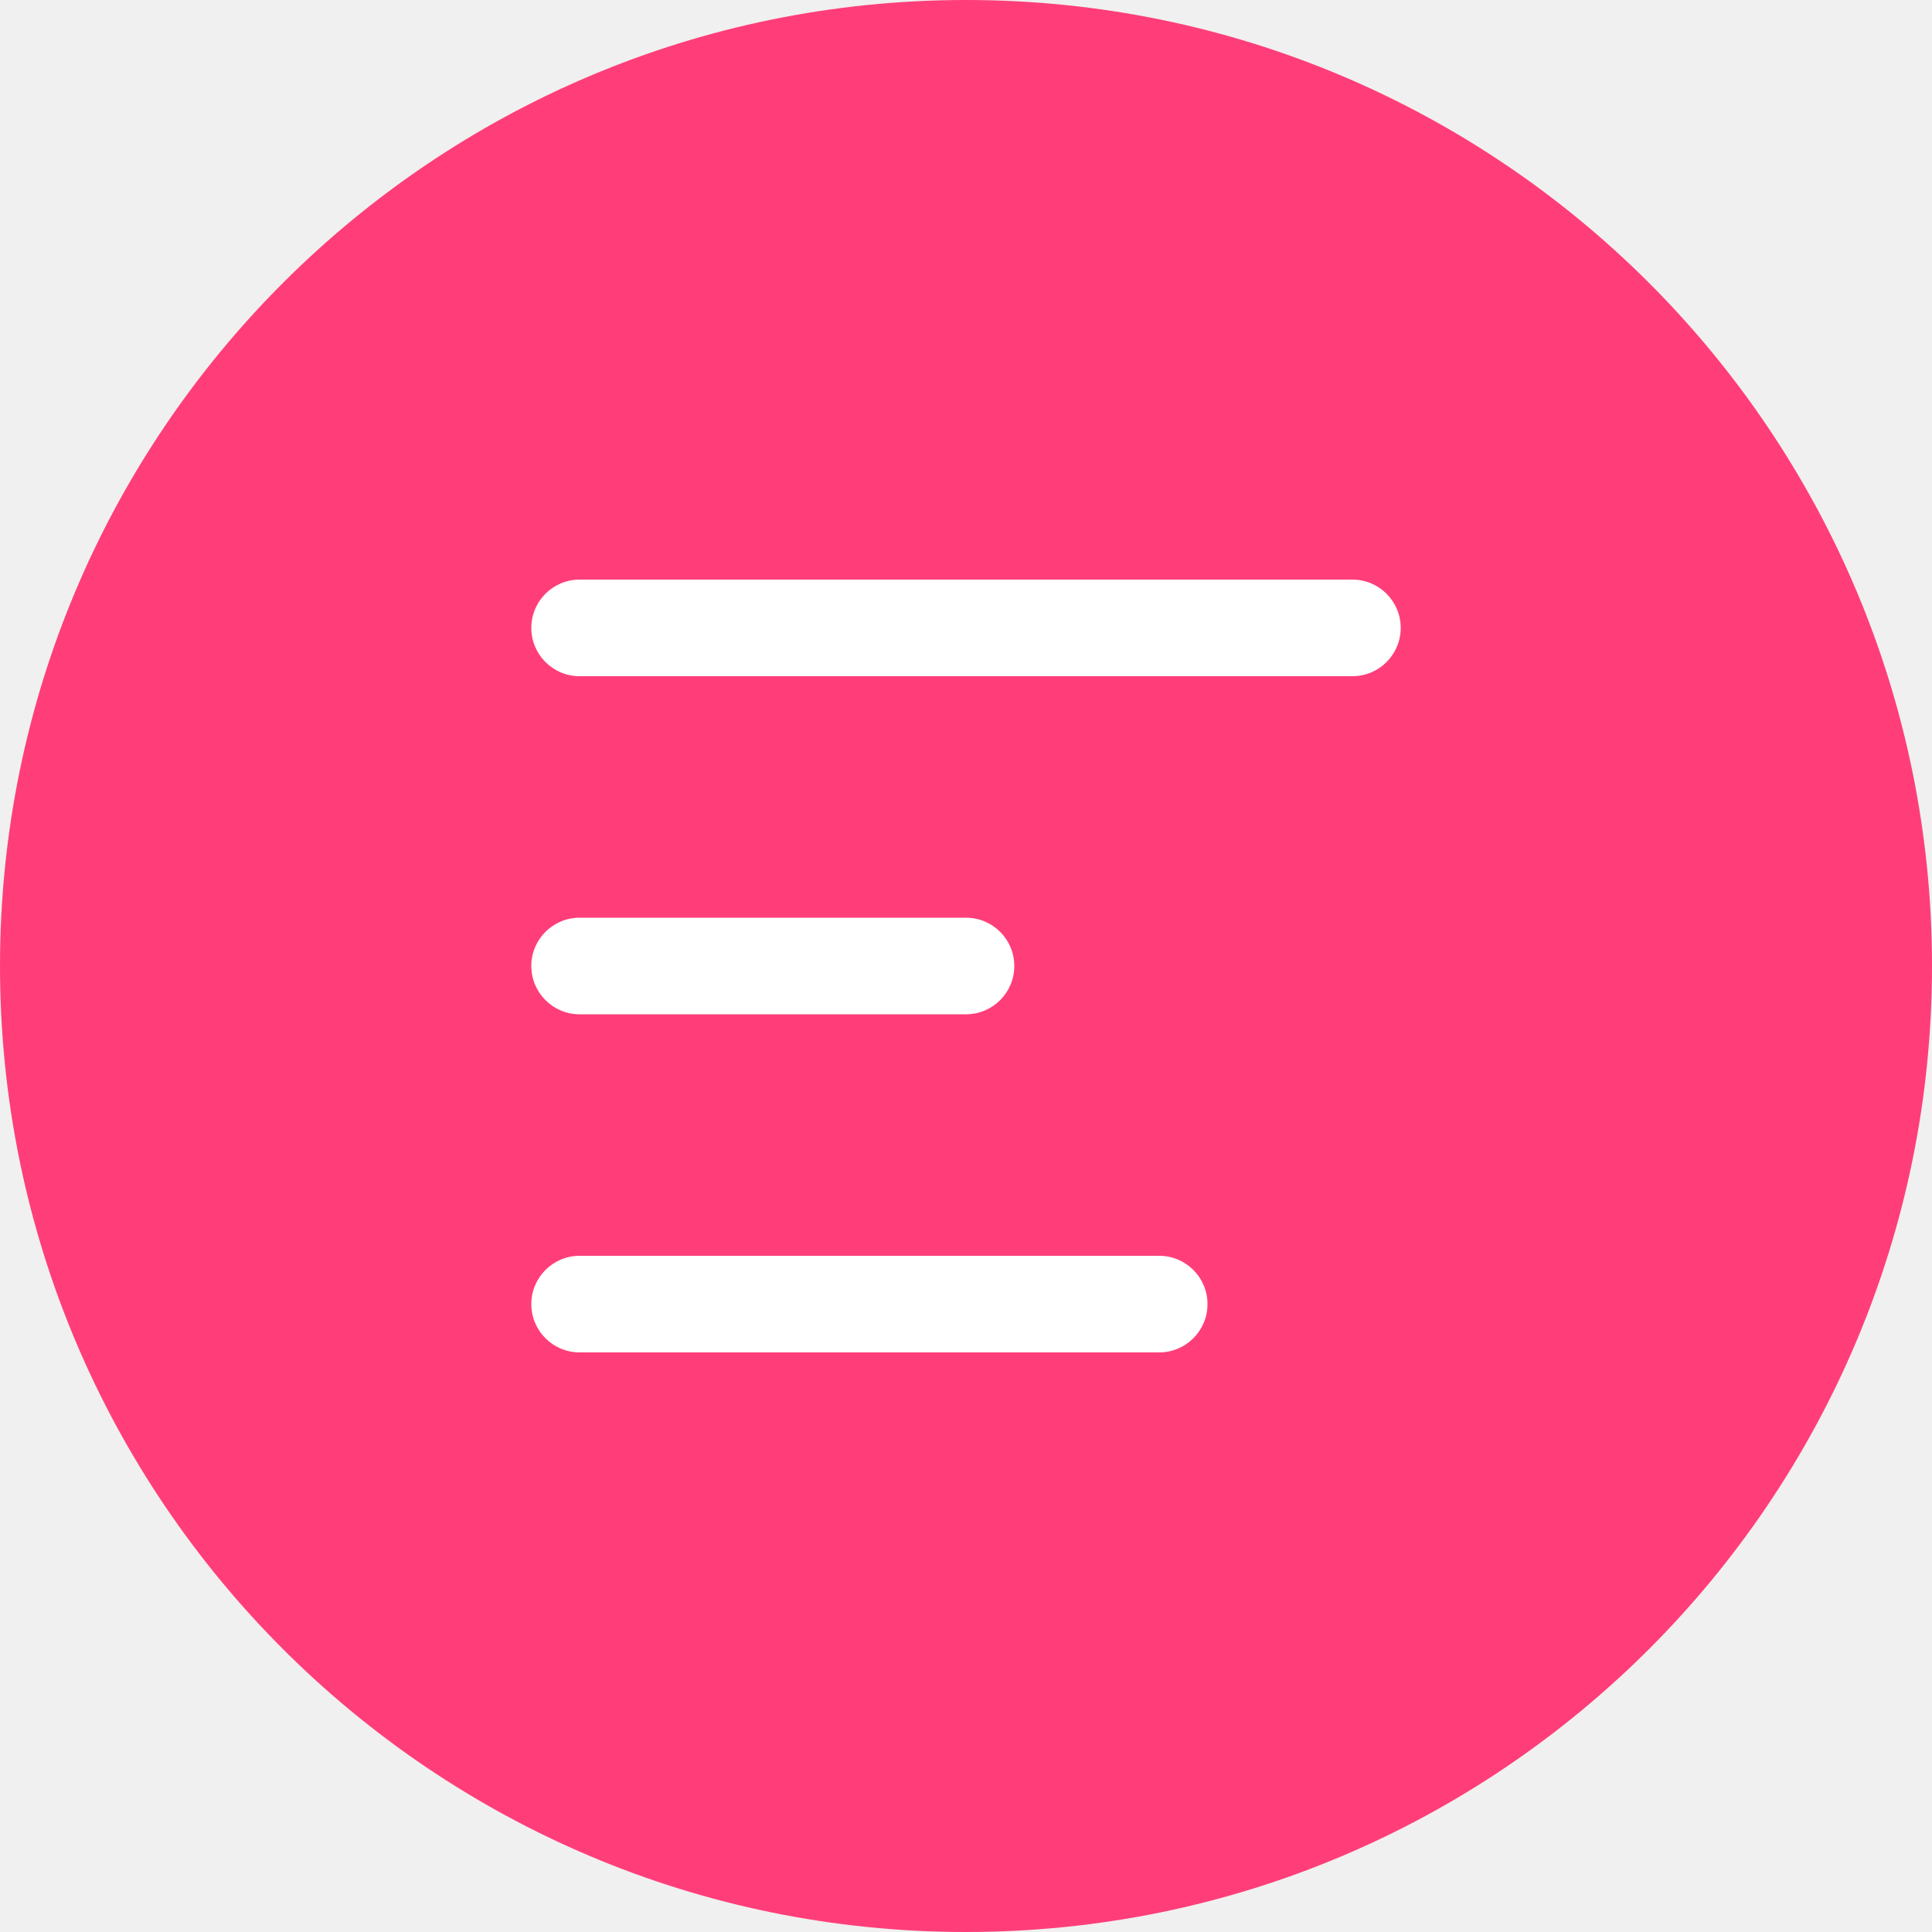
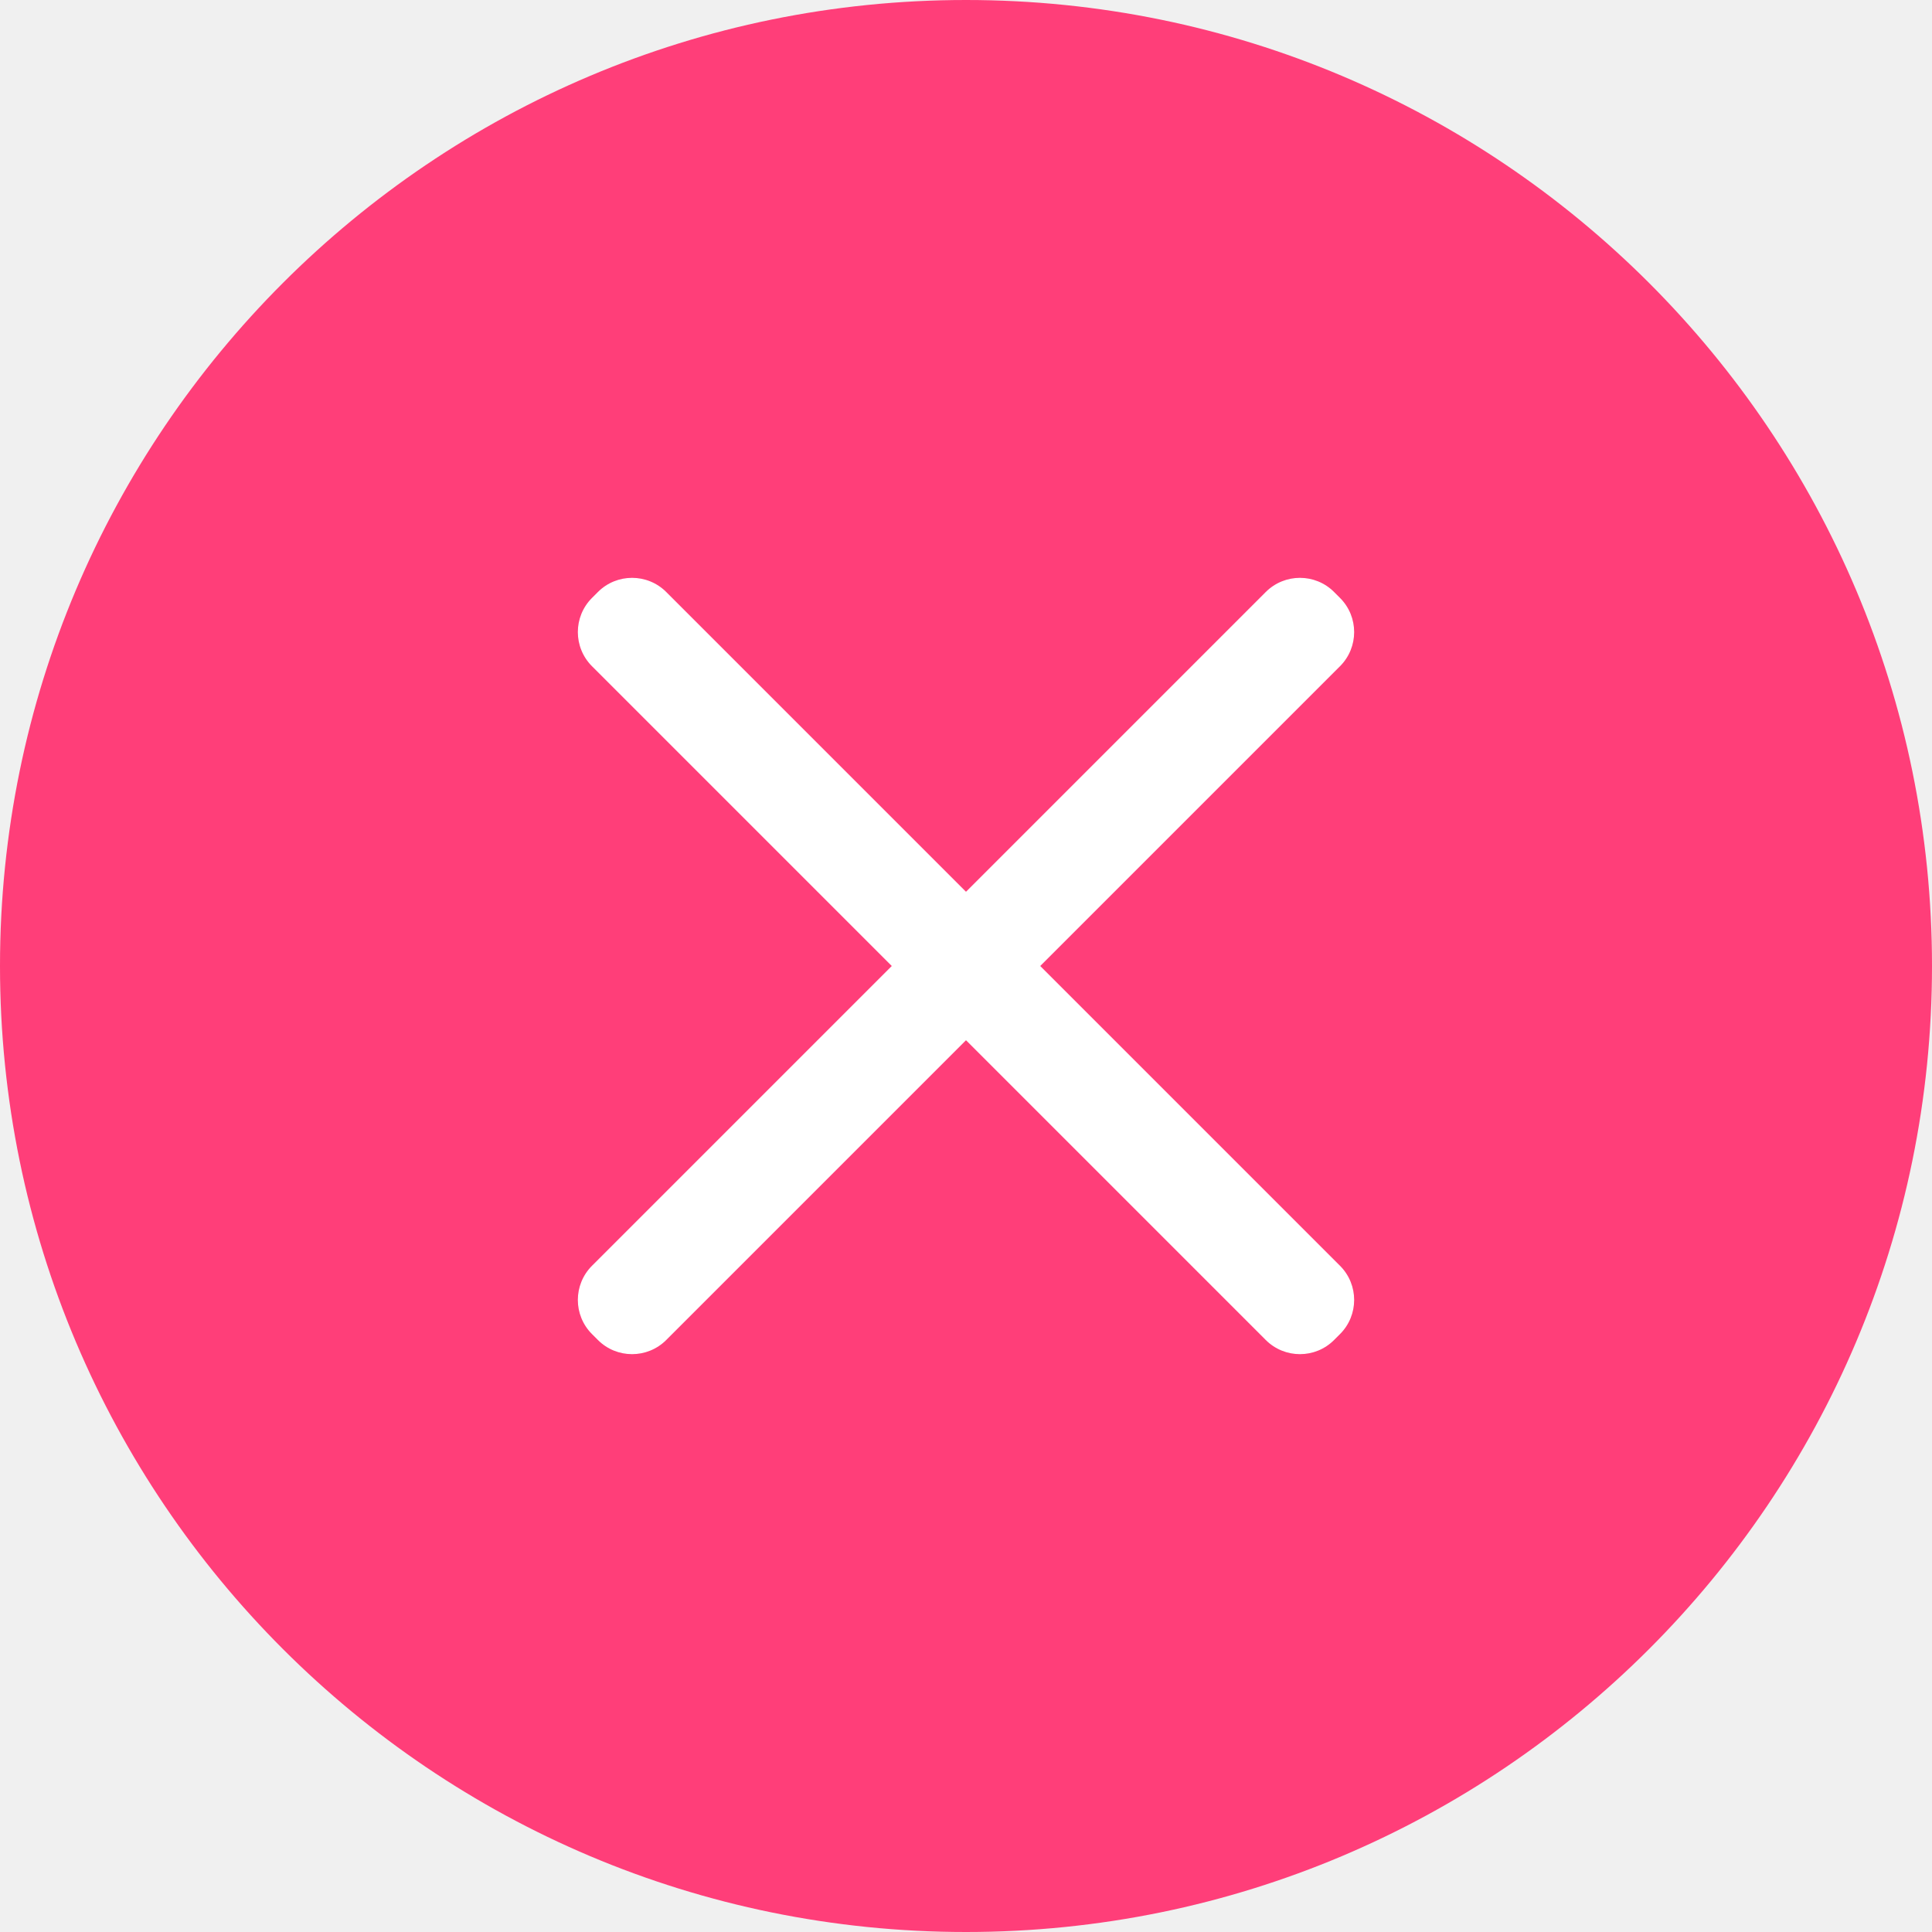
<svg xmlns="http://www.w3.org/2000/svg" width="40" height="40" viewBox="0 0 40 40" fill="none">
  <rect width="40" height="40" rx="20" fill="#FF3E79" />
-   <path d="M24 26C24.552 26 25 26.448 25 27C25 27.552 24.552 28 24 28H12C11.448 28 11 27.552 11 27C11 26.448 11.448 26 12 26H24ZM20 19C20.552 19 21 19.448 21 20C21 20.552 20.552 21 20 21H12C11.448 21 11 20.552 11 20C11 19.448 11.448 19 12 19H20ZM28 12C28.552 12 29 12.448 29 13C29 13.552 28.552 14 28 14H12C11.448 14 11 13.552 11 13C11 12.448 11.448 12 12 12H28Z" fill="white" />
+   <path d="M26.206 12.257C26.597 11.866 27.231 11.866 27.621 12.257L27.743 12.379C28.134 12.769 28.134 13.403 27.743 13.794L21.537 20L27.743 26.206C28.134 26.597 28.134 27.231 27.743 27.621L27.621 27.743C27.231 28.134 26.597 28.134 26.206 27.743L20 21.537L13.794 27.743C13.403 28.134 12.769 28.134 12.379 27.743L12.257 27.621C11.866 27.231 11.866 26.597 12.257 26.206L18.463 20L12.257 13.794C11.866 13.403 11.866 12.769 12.257 12.379L12.379 12.257C12.769 11.866 13.403 11.866 13.794 12.257L20 18.463L26.206 12.257Z" fill="white" />
</svg>
